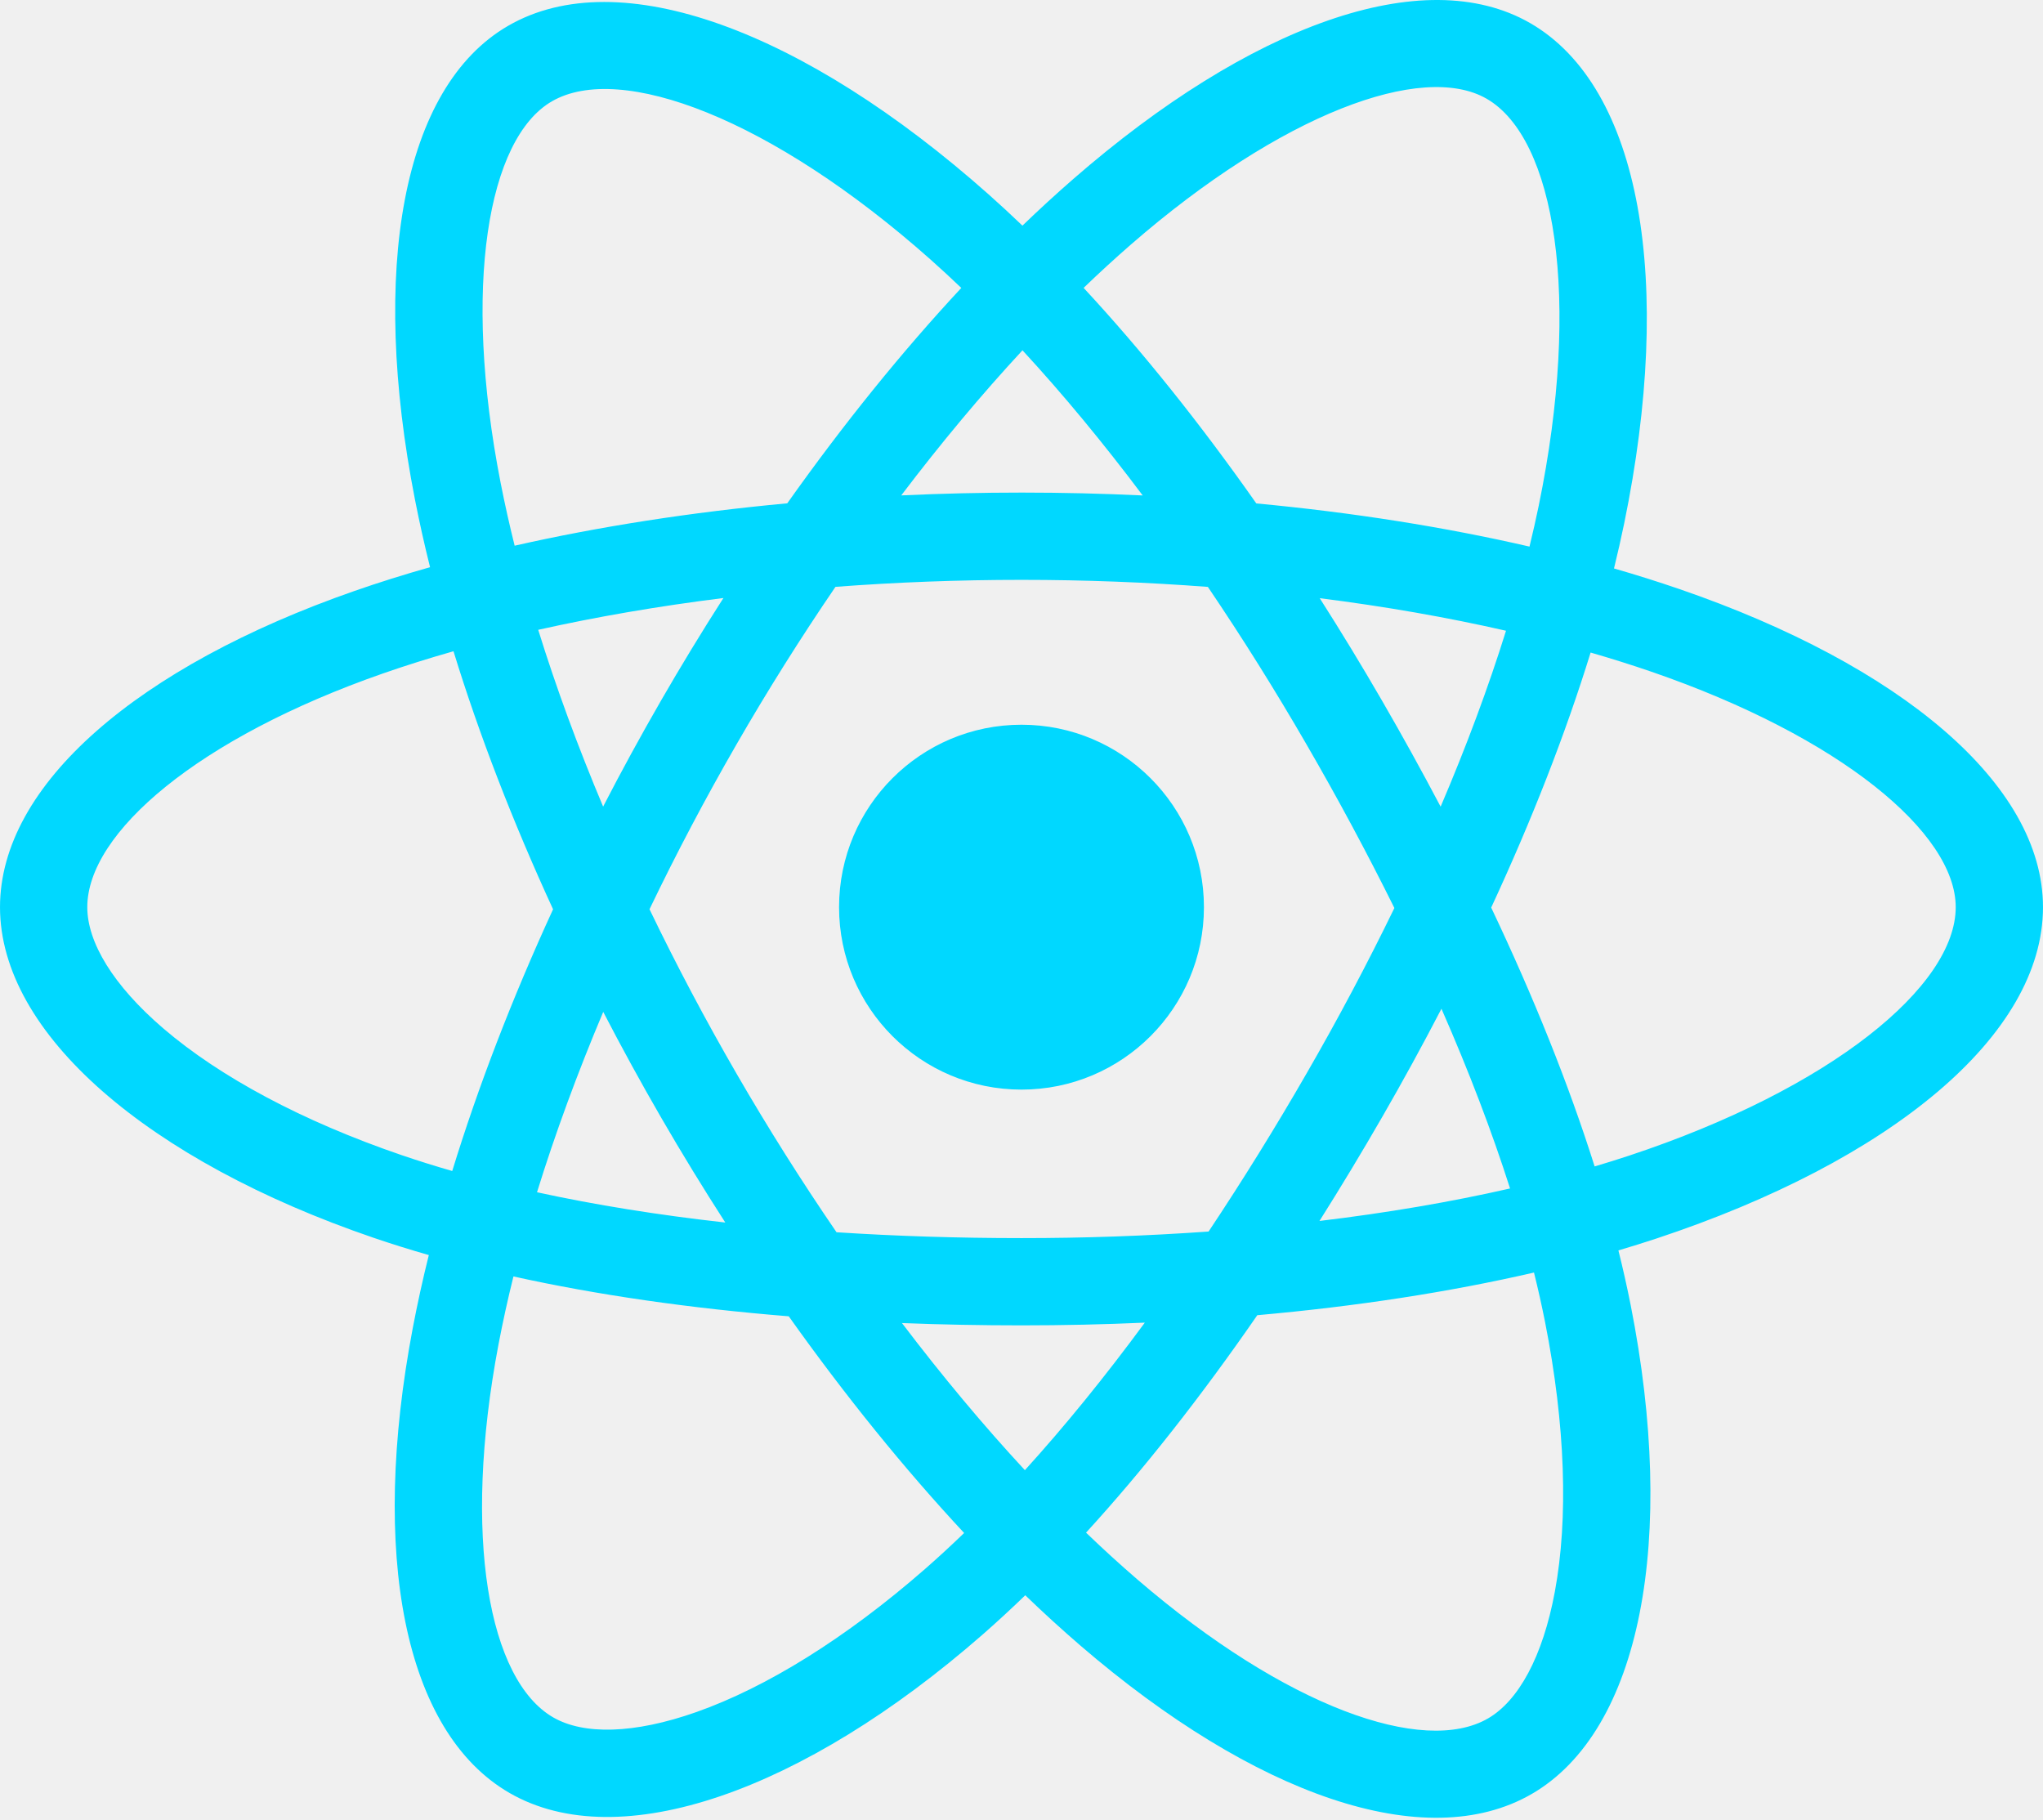
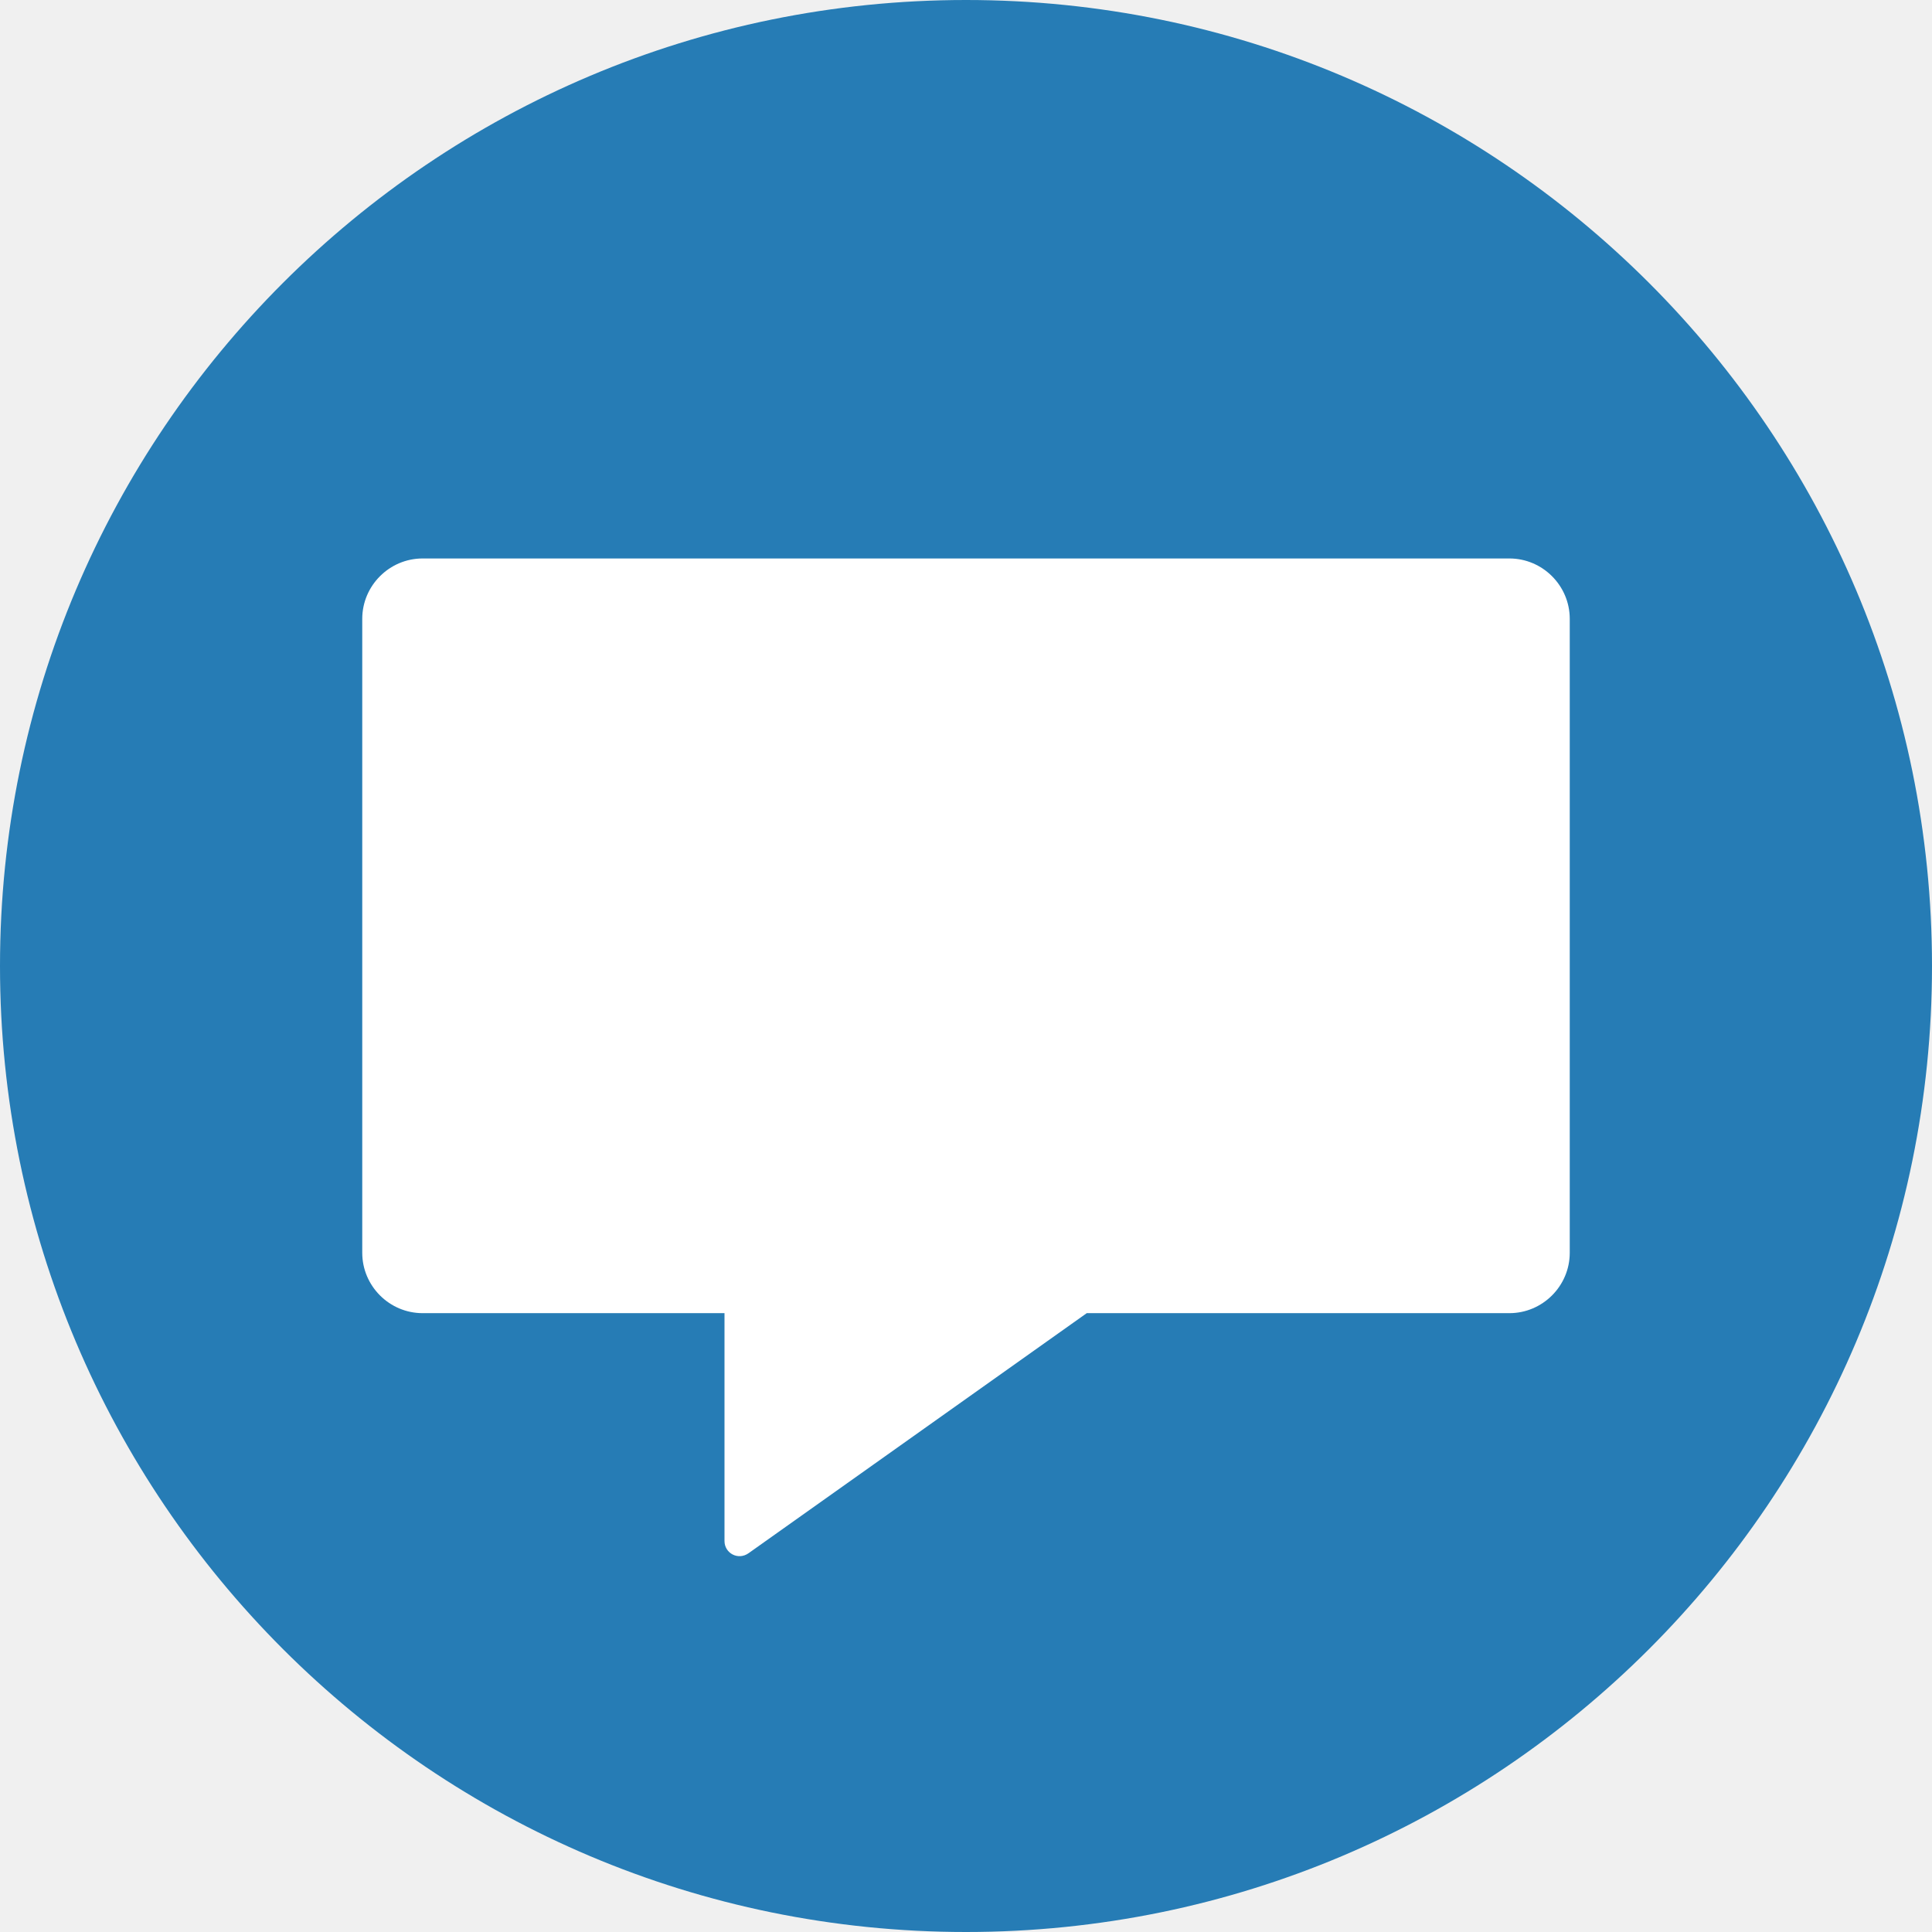
- <svg xmlns="http://www.w3.org/2000/svg" aria-hidden="true" role="img" class="iconify iconify--logos" width="35.93" height="32" preserveAspectRatio="xMidYMid meet" viewBox="0 0 256 228">
-   <path fill="#00D8FF" d="M210.483 73.824a171.49 171.49 0 0 0-8.24-2.597c.465-1.9.893-3.777 1.273-5.621c6.238-30.281 2.16-54.676-11.769-62.708c-13.355-7.7-35.196.329-57.254 19.526a171.23 171.23 0 0 0-6.375 5.848a155.866 155.866 0 0 0-4.241-3.917C100.759 3.829 77.587-4.822 63.673 3.233C50.33 10.957 46.379 33.89 51.995 62.588a170.974 170.974 0 0 0 1.892 8.48c-3.28.932-6.445 1.924-9.474 2.98C17.309 83.498 0 98.307 0 113.668c0 15.865 18.582 31.778 46.812 41.427a145.52 145.52 0 0 0 6.921 2.165a167.467 167.467 0 0 0-2.01 9.138c-5.354 28.2-1.173 50.591 12.134 58.266c13.744 7.926 36.812-.22 59.273-19.855a145.567 145.567 0 0 0 5.342-4.923a168.064 168.064 0 0 0 6.92 6.314c21.758 18.722 43.246 26.282 56.54 18.586c13.731-7.949 18.194-32.003 12.4-61.268a145.016 145.016 0 0 0-1.535-6.842c1.62-.48 3.21-.974 4.76-1.488c29.348-9.723 48.443-25.443 48.443-41.52c0-15.417-17.868-30.326-45.517-39.844Zm-6.365 70.984c-1.4.463-2.836.91-4.3 1.345c-3.24-10.257-7.612-21.163-12.963-32.432c5.106-11 9.31-21.767 12.459-31.957c2.619.758 5.16 1.557 7.61 2.4c23.69 8.156 38.14 20.213 38.14 29.504c0 9.896-15.606 22.743-40.946 31.14Zm-10.514 20.834c2.562 12.94 2.927 24.64 1.23 33.787c-1.524 8.219-4.59 13.698-8.382 15.893c-8.067 4.67-25.32-1.4-43.927-17.412a156.726 156.726 0 0 1-6.437-5.87c7.214-7.889 14.423-17.06 21.459-27.246c12.376-1.098 24.068-2.894 34.671-5.345a134.17 134.17 0 0 1 1.386 6.193ZM87.276 214.515c-7.882 2.783-14.16 2.863-17.955.675c-8.075-4.657-11.432-22.636-6.853-46.752a156.923 156.923 0 0 1 1.869-8.499c10.486 2.32 22.093 3.988 34.498 4.994c7.084 9.967 14.501 19.128 21.976 27.15a134.668 134.668 0 0 1-4.877 4.492c-9.933 8.682-19.886 14.842-28.658 17.94ZM50.35 144.747c-12.483-4.267-22.792-9.812-29.858-15.863c-6.35-5.437-9.555-10.836-9.555-15.216c0-9.322 13.897-21.212 37.076-29.293c2.813-.98 5.757-1.905 8.812-2.773c3.204 10.42 7.406 21.315 12.477 32.332c-5.137 11.18-9.399 22.249-12.634 32.792a134.718 134.718 0 0 1-6.318-1.979Zm12.378-84.26c-4.811-24.587-1.616-43.134 6.425-47.789c8.564-4.958 27.502 2.111 47.463 19.835a144.318 144.318 0 0 1 3.841 3.545c-7.438 7.987-14.787 17.08-21.808 26.988c-12.04 1.116-23.565 2.908-34.161 5.309a160.342 160.342 0 0 1-1.76-7.887Zm110.427 27.268a347.8 347.8 0 0 0-7.785-12.803c8.168 1.033 15.994 2.404 23.343 4.08c-2.206 7.072-4.956 14.465-8.193 22.045a381.151 381.151 0 0 0-7.365-13.322Zm-45.032-43.861c5.044 5.465 10.096 11.566 15.065 18.186a322.04 322.04 0 0 0-30.257-.006c4.974-6.559 10.069-12.652 15.192-18.18ZM82.802 87.83a323.167 323.167 0 0 0-7.227 13.238c-3.184-7.553-5.909-14.98-8.134-22.152c7.304-1.634 15.093-2.97 23.209-3.984a321.524 321.524 0 0 0-7.848 12.897Zm8.081 65.352c-8.385-.936-16.291-2.203-23.593-3.793c2.26-7.3 5.045-14.885 8.298-22.6a321.187 321.187 0 0 0 7.257 13.246c2.594 4.48 5.28 8.868 8.038 13.147Zm37.542 31.03c-5.184-5.592-10.354-11.779-15.403-18.433c4.902.192 9.899.29 14.978.29c5.218 0 10.376-.117 15.453-.343c-4.985 6.774-10.018 12.97-15.028 18.486Zm52.198-57.817c3.422 7.8 6.306 15.345 8.596 22.52c-7.422 1.694-15.436 3.058-23.88 4.071a382.417 382.417 0 0 0 7.859-13.026a347.403 347.403 0 0 0 7.425-13.565Zm-16.898 8.101a358.557 358.557 0 0 1-12.281 19.815a329.4 329.4 0 0 1-23.444.823c-7.967 0-15.716-.248-23.178-.732a310.202 310.202 0 0 1-12.513-19.846h.001a307.41 307.41 0 0 1-10.923-20.627a310.278 310.278 0 0 1 10.89-20.637l-.001.001a307.318 307.318 0 0 1 12.413-19.761c7.613-.576 15.42-.876 23.31-.876H128c7.926 0 15.743.303 23.354.883a329.357 329.357 0 0 1 12.335 19.695a358.489 358.489 0 0 1 11.036 20.54a329.472 329.472 0 0 1-11 20.722Zm22.56-122.124c8.572 4.944 11.906 24.881 6.52 51.026c-.344 1.668-.73 3.367-1.15 5.09c-10.622-2.452-22.155-4.275-34.23-5.408c-7.034-10.017-14.323-19.124-21.64-27.008a160.789 160.789 0 0 1 5.888-5.4c18.9-16.447 36.564-22.941 44.612-18.3ZM128 90.808c12.625 0 22.86 10.235 22.86 22.86s-10.235 22.86-22.86 22.86s-22.86-10.235-22.86-22.86s10.235-22.86 22.86-22.86Z" />
+ <svg xmlns="http://www.w3.org/2000/svg" id="Layer_1" style="enable-background:new 0 0 128 128;" version="1.1" viewBox="0 0 128 128" xml:space="preserve">
+   <style type="text/css">
+ 	.st0{fill:#267CB5;}
+ 	.st1{fill:#FFFFFF;}
+ </style>
+   <circle class="st0" cx="64" cy="64" r="64" />
+   <path class="st1" d="M100,37H28c-2.2,0-4,1.8-4,4v42c0,2.2,1.8,4,4,4h20v15.1c0,0.8,0.9,1.3,1.6,0.8L72,87h28c2.2,0,4-1.8,4-4V41  C104,38.8,102.2,37,100,37z" />
</svg>
